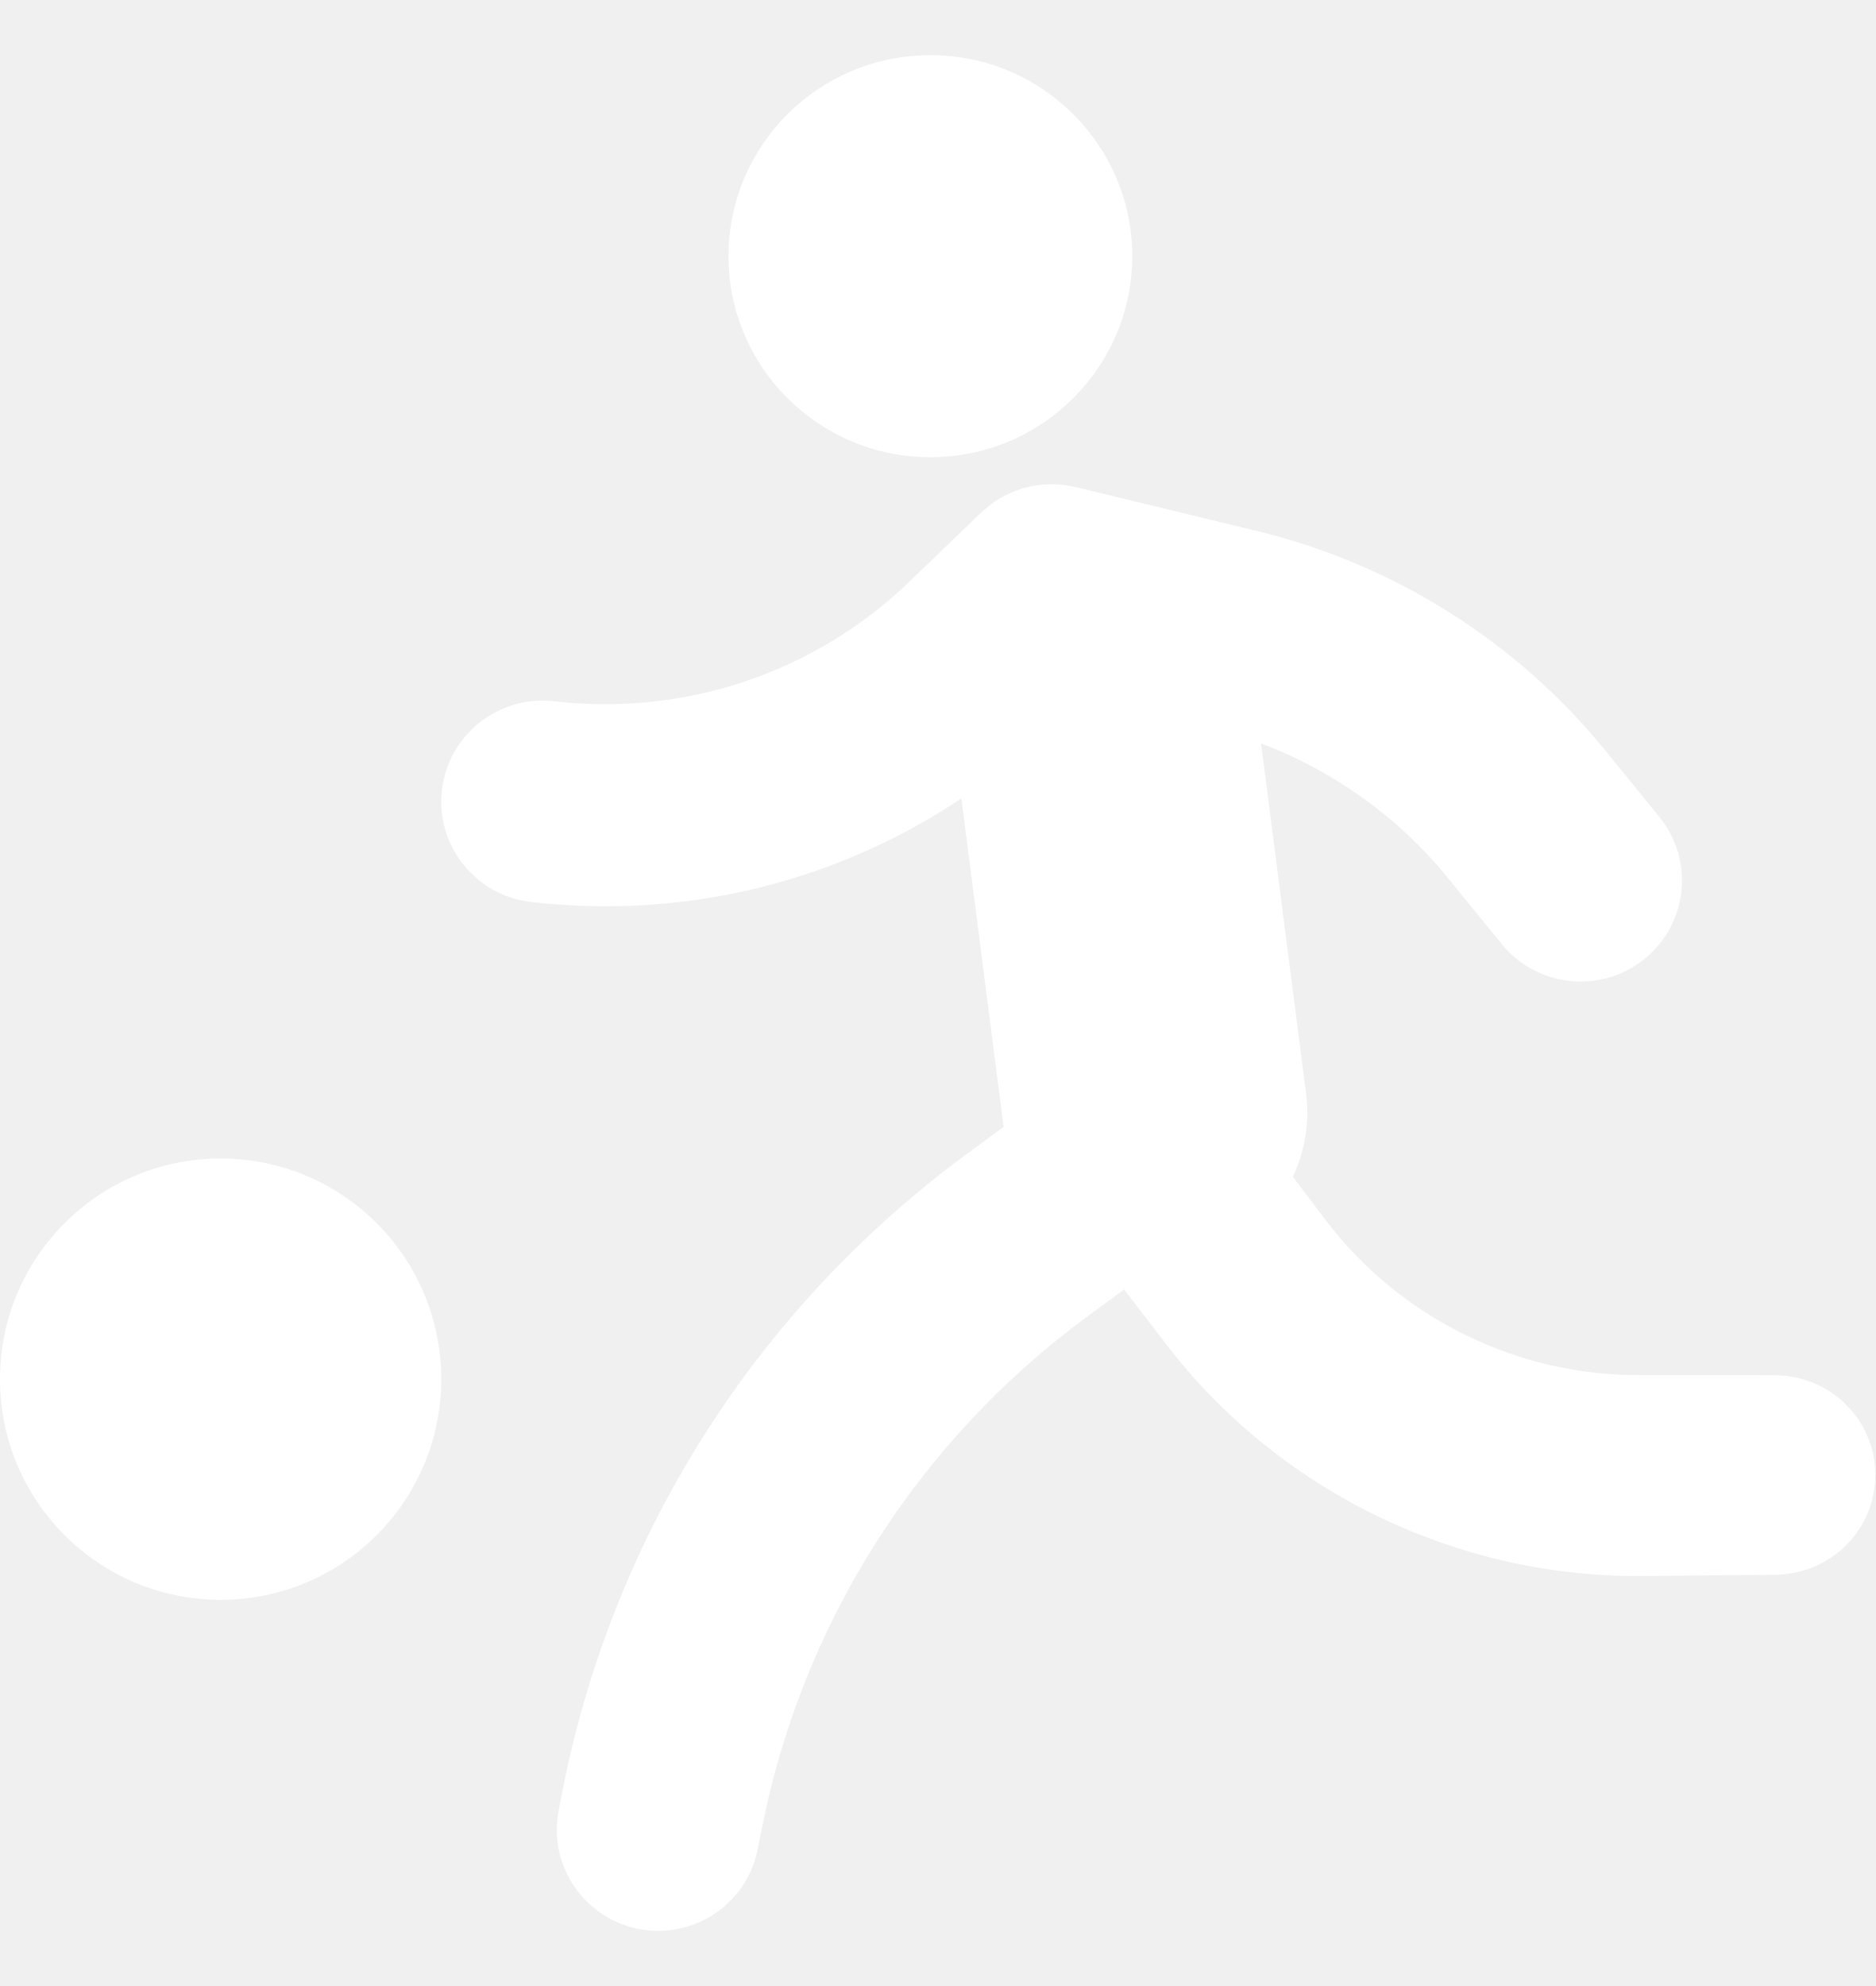
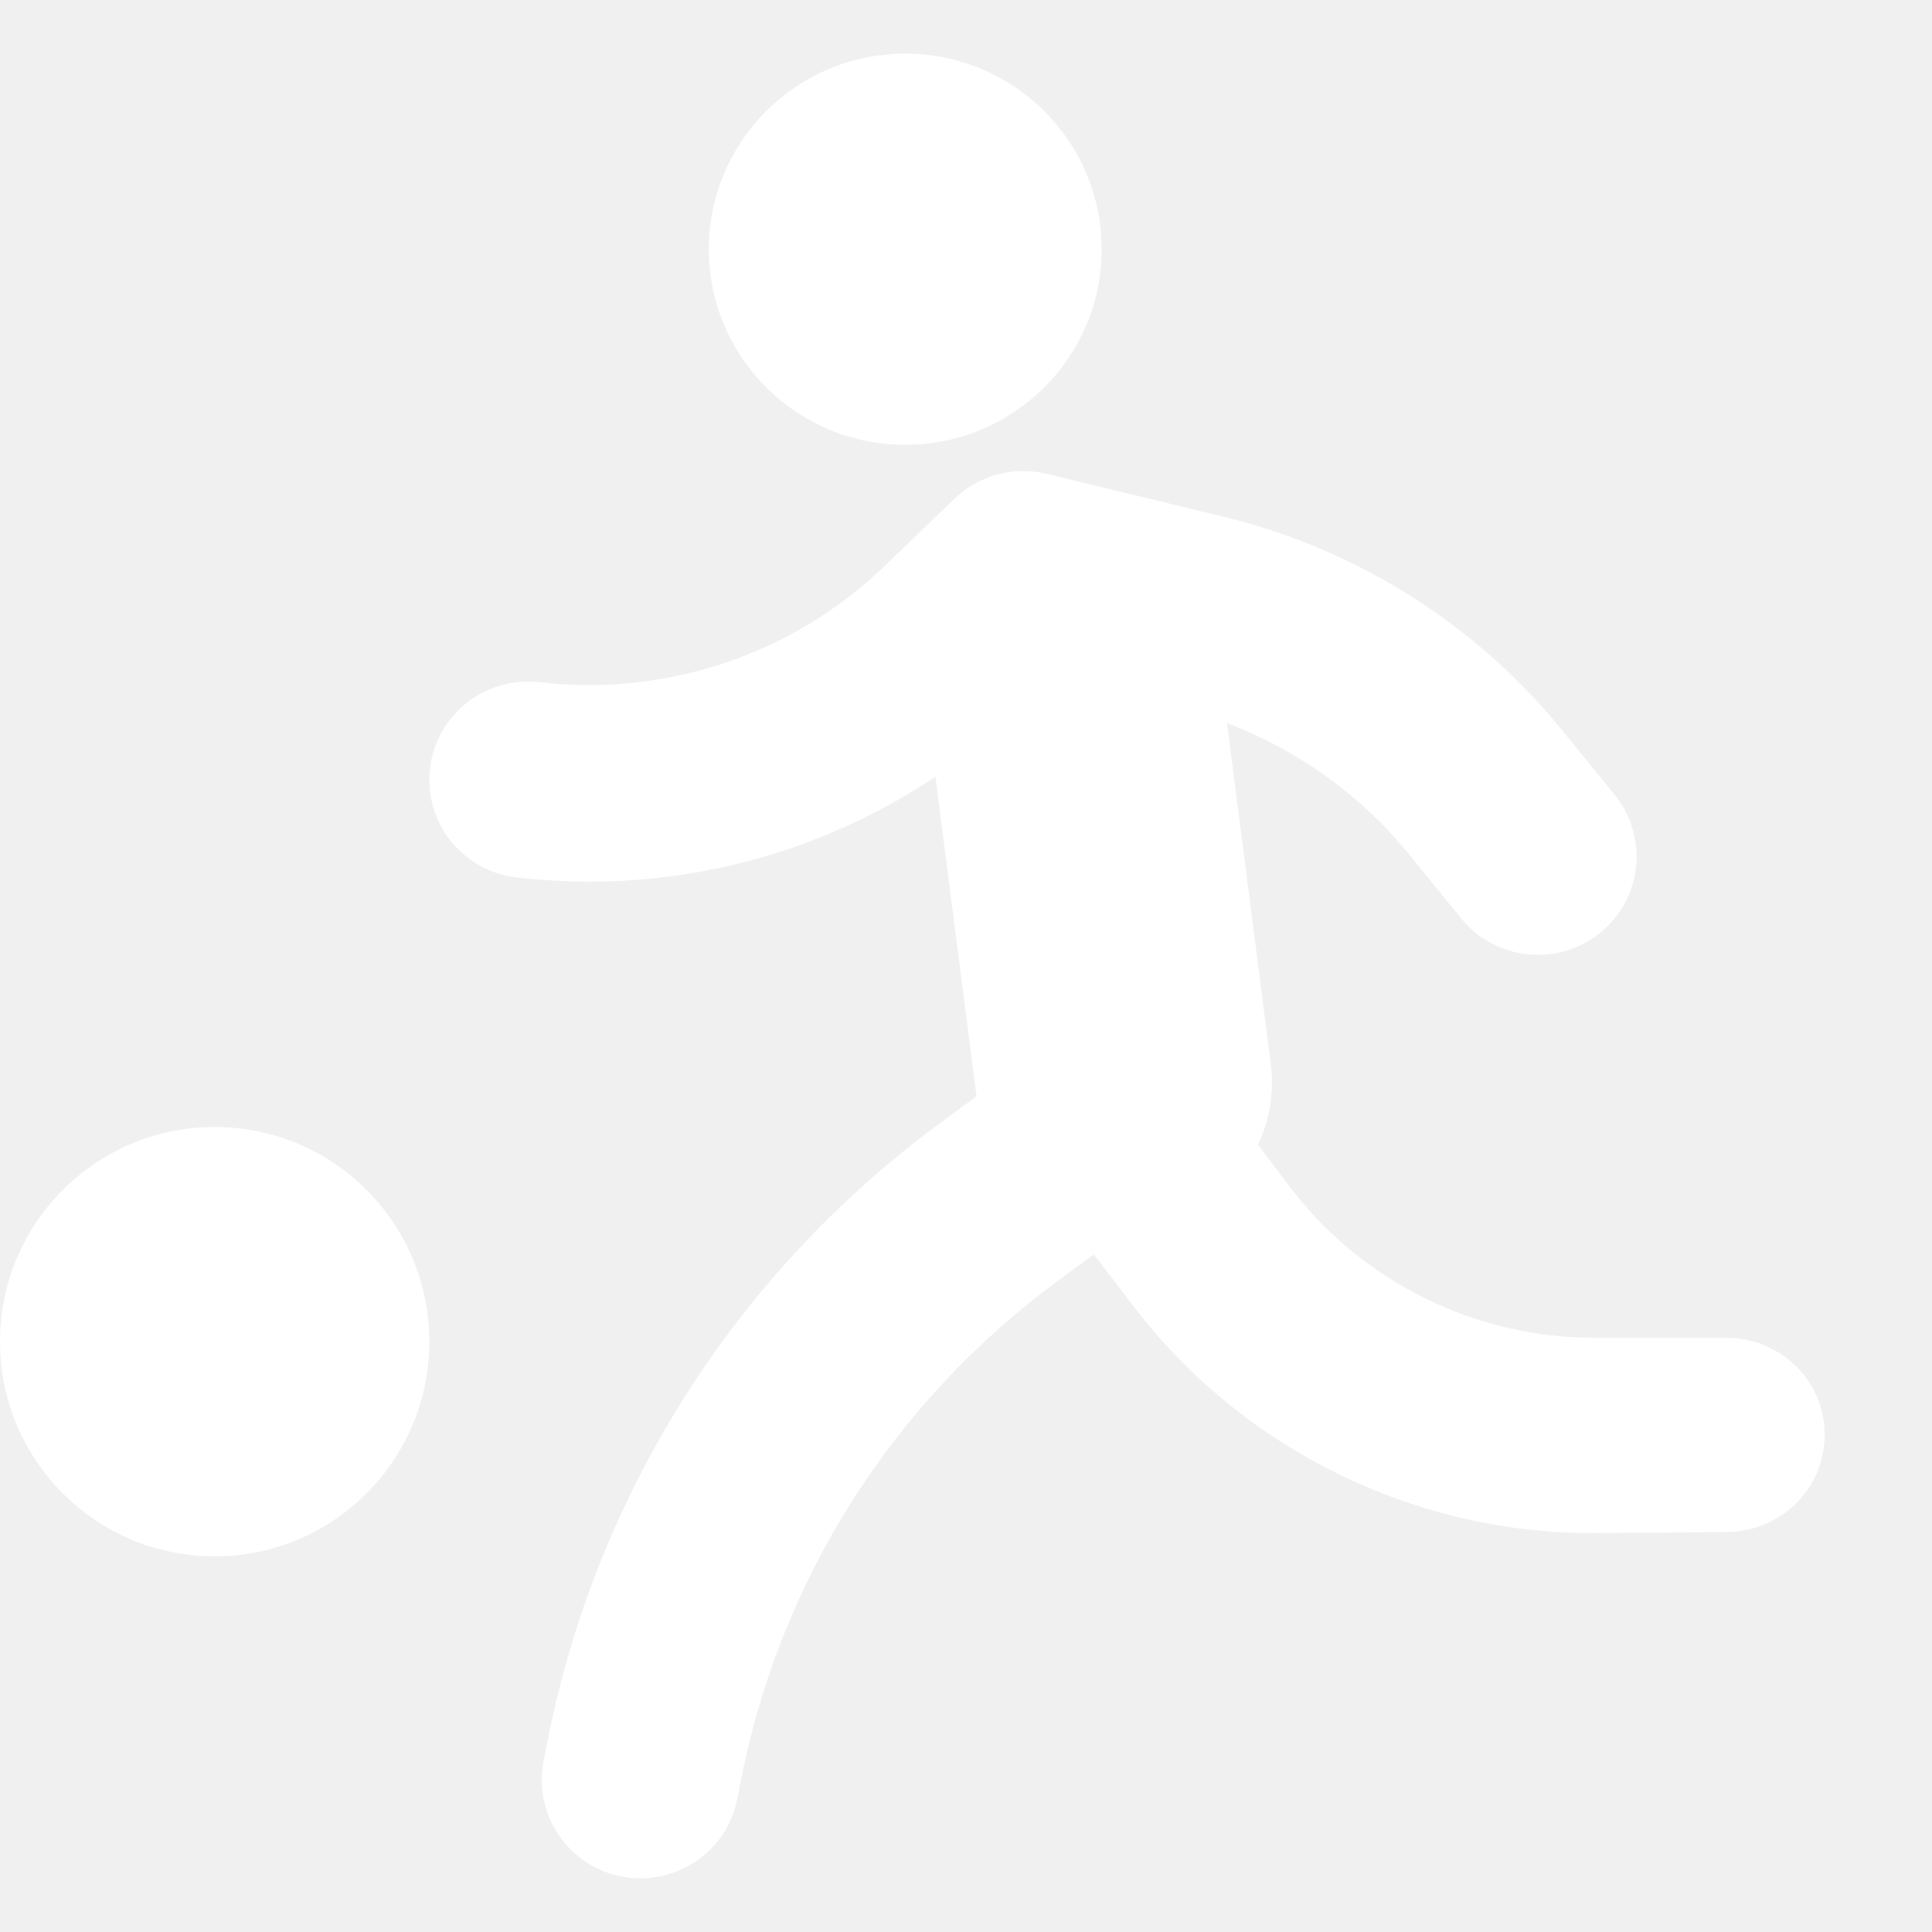
- <svg xmlns="http://www.w3.org/2000/svg" width="17" height="18" viewBox="0 0 17 18" fill="none">
+ <svg xmlns="http://www.w3.org/2000/svg" viewBox="0 0 18 18" fill="none">
  <path d="M16.081 12.464C16.078 12.464 16.075 12.464 16.073 12.464L14.867 12.463C13.761 12.471 12.698 11.949 12.028 11.072L11.72 10.666C11.828 10.437 11.874 10.175 11.839 9.907L11.432 6.738C12.087 6.985 12.674 7.404 13.117 7.947L13.615 8.558C13.796 8.78 14.062 8.896 14.329 8.896C14.533 8.896 14.738 8.829 14.908 8.691C15.302 8.373 15.362 7.796 15.042 7.403L14.545 6.793C13.749 5.816 12.634 5.114 11.407 4.816L9.75 4.414C9.747 4.413 9.743 4.413 9.739 4.412C9.721 4.408 9.704 4.405 9.686 4.402C9.673 4.4 9.659 4.397 9.646 4.396C9.632 4.394 9.618 4.393 9.604 4.392C9.587 4.391 9.57 4.389 9.554 4.389C9.543 4.389 9.533 4.389 9.522 4.389C9.503 4.389 9.483 4.39 9.464 4.391C9.455 4.392 9.446 4.393 9.437 4.394C9.417 4.396 9.396 4.398 9.376 4.402C9.366 4.404 9.356 4.406 9.346 4.408C9.327 4.412 9.309 4.416 9.291 4.421C9.277 4.424 9.264 4.429 9.251 4.433C9.237 4.438 9.222 4.442 9.208 4.448C9.193 4.453 9.178 4.46 9.163 4.467C9.151 4.472 9.139 4.477 9.127 4.483C9.112 4.49 9.098 4.498 9.084 4.506C9.072 4.513 9.06 4.519 9.048 4.526C9.036 4.534 9.024 4.542 9.012 4.55C8.999 4.56 8.985 4.569 8.972 4.579C8.963 4.586 8.954 4.594 8.945 4.601C8.93 4.614 8.915 4.626 8.901 4.639C8.899 4.642 8.896 4.644 8.893 4.646L8.249 5.267C7.39 6.096 6.214 6.493 5.025 6.356C4.521 6.298 4.065 6.658 4.006 7.16C3.948 7.662 4.309 8.117 4.814 8.175C5.04 8.201 5.266 8.214 5.491 8.214C6.644 8.214 7.763 7.873 8.715 7.236L9.098 10.214L8.77 10.455C6.842 11.871 5.535 13.943 5.088 16.287L5.064 16.413C4.969 16.91 5.297 17.389 5.795 17.484C5.853 17.495 5.911 17.5 5.968 17.5C6.401 17.5 6.786 17.194 6.87 16.755L6.895 16.628C7.255 14.739 8.308 13.07 9.862 11.928L10.191 11.687L10.565 12.175C11.575 13.498 13.17 14.284 14.838 14.284C14.853 14.284 14.868 14.284 14.883 14.284L16.088 14.273C16.596 14.269 17.004 13.866 17 13.361C16.996 12.858 16.585 12.464 16.081 12.464ZM8.434 4.144C9.444 4.144 10.264 3.328 10.264 2.322C10.264 1.316 9.444 0.5 8.434 0.5C7.423 0.5 6.604 1.316 6.604 2.322C6.604 3.328 7.423 4.144 8.434 4.144Z" fill="white" />
  <circle cx="2" cy="12.5" r="2" fill="white" />
</svg>
